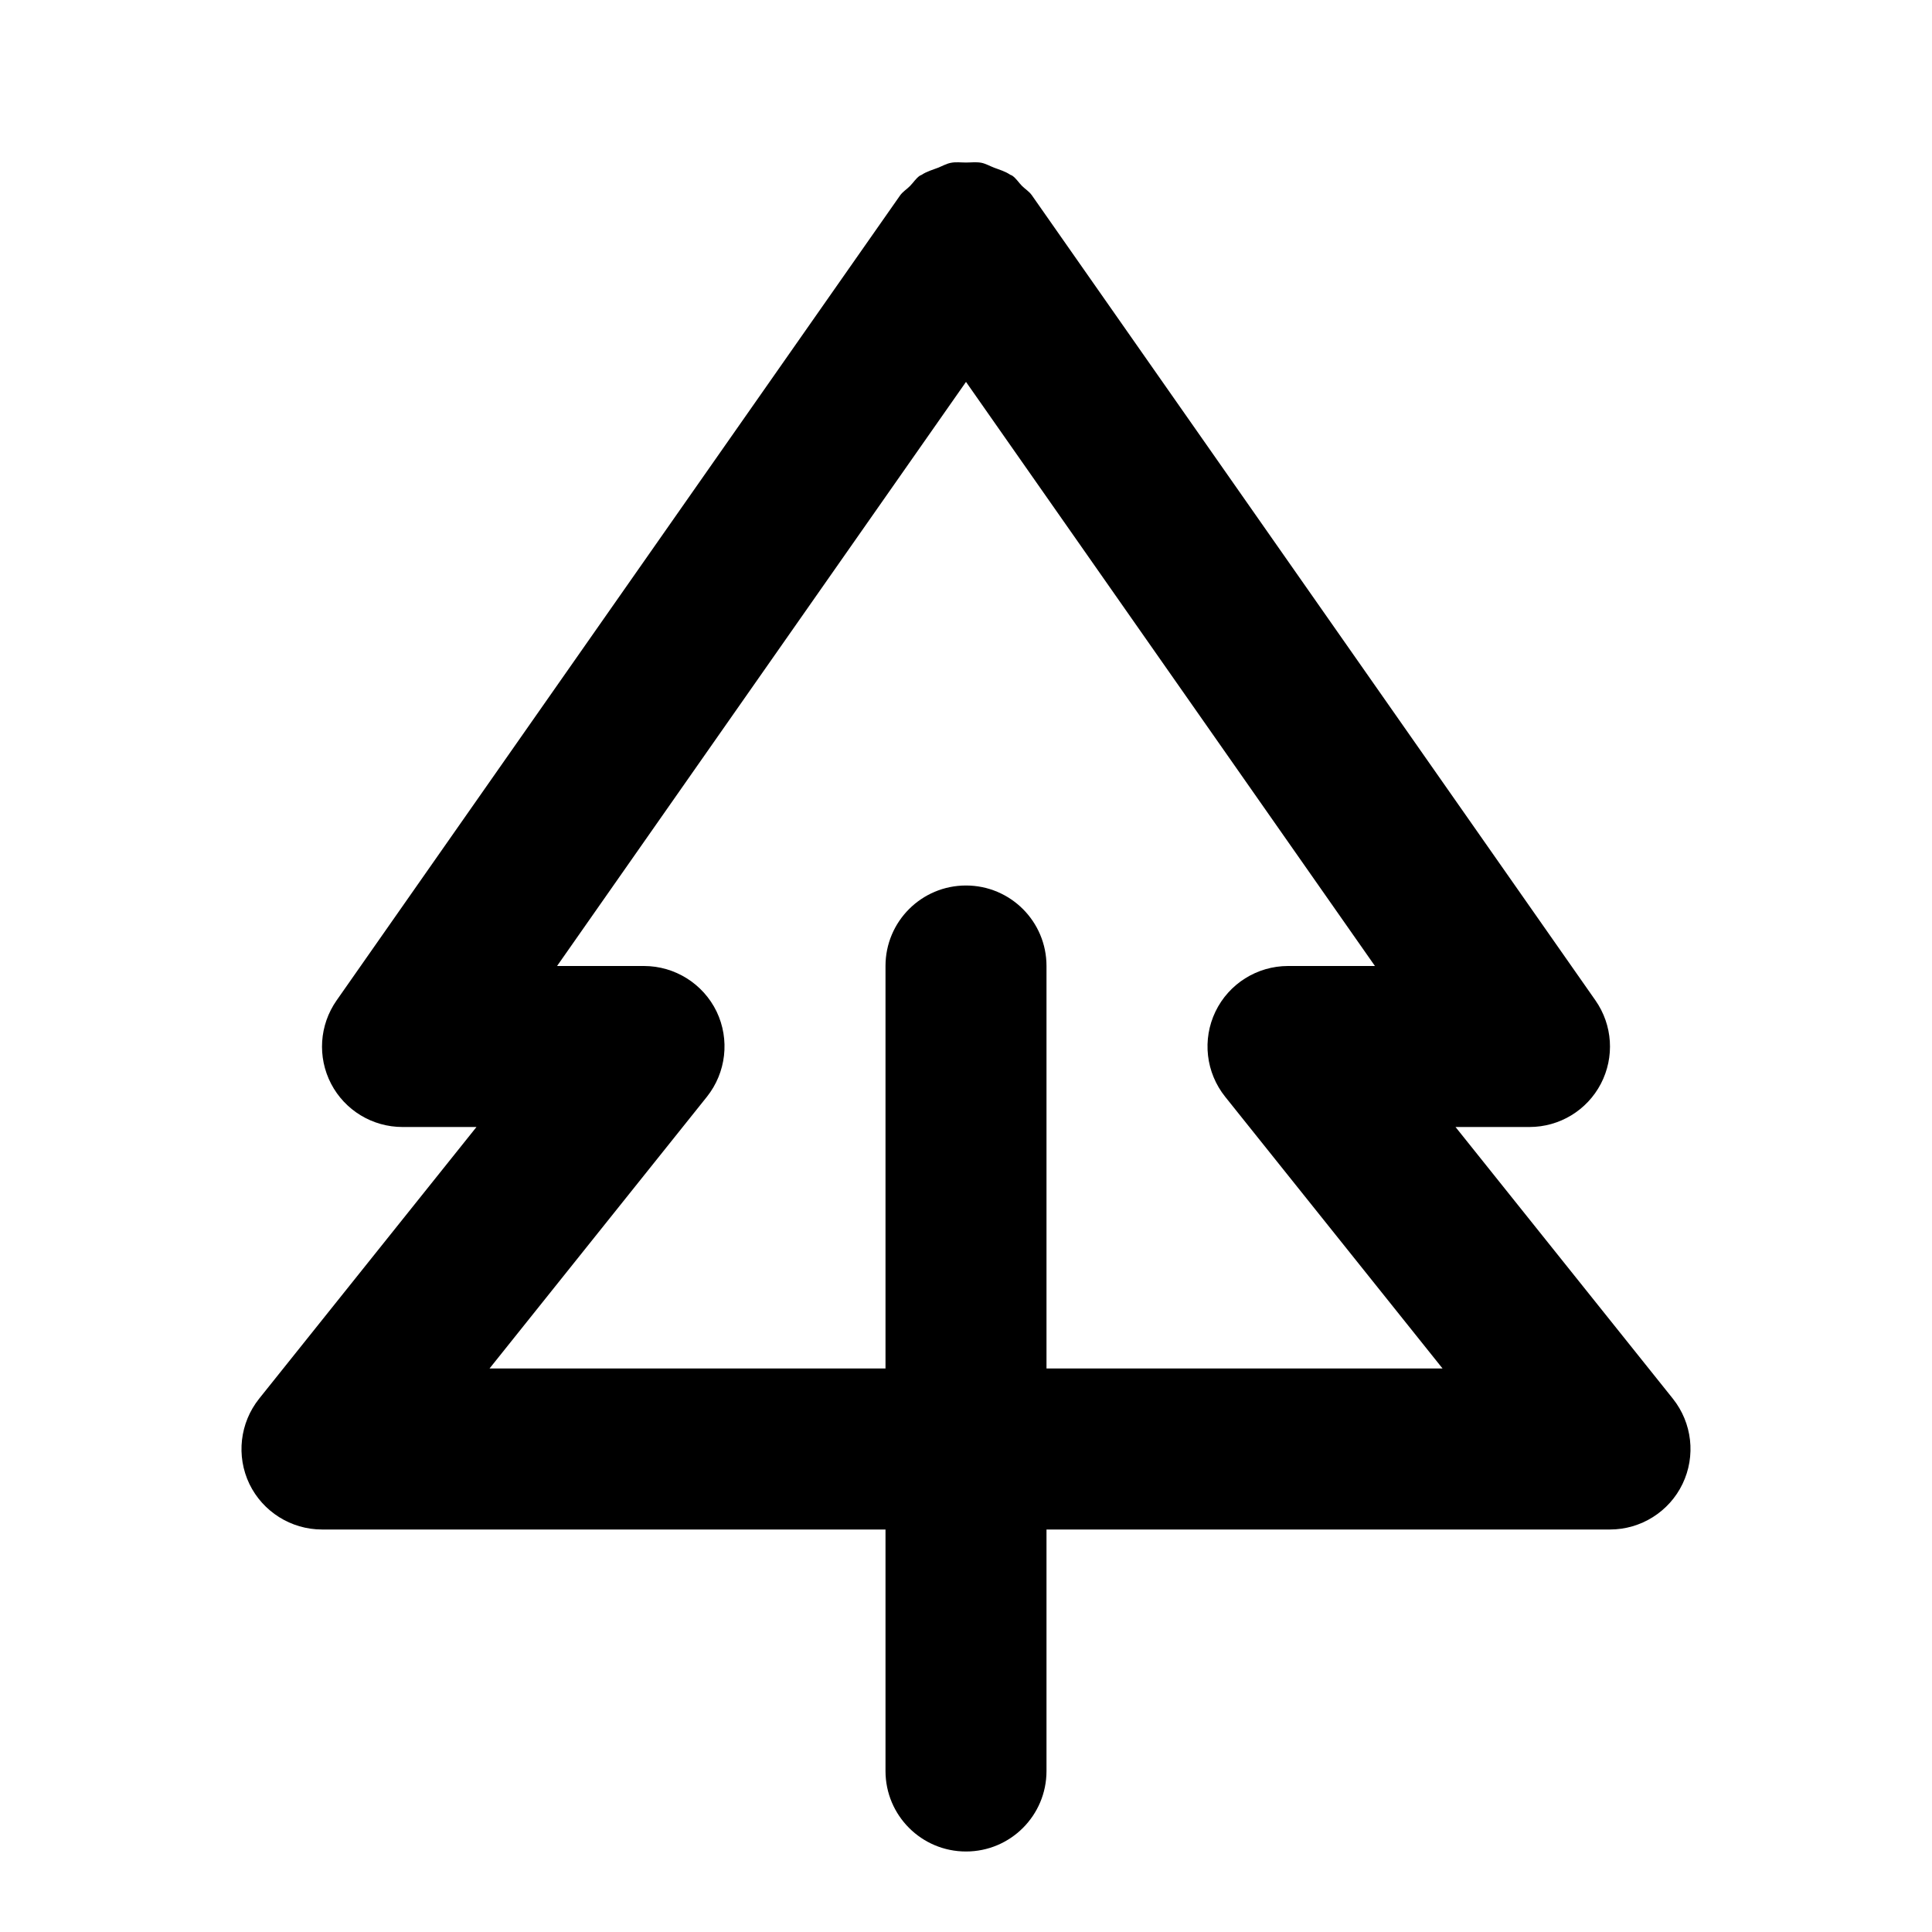
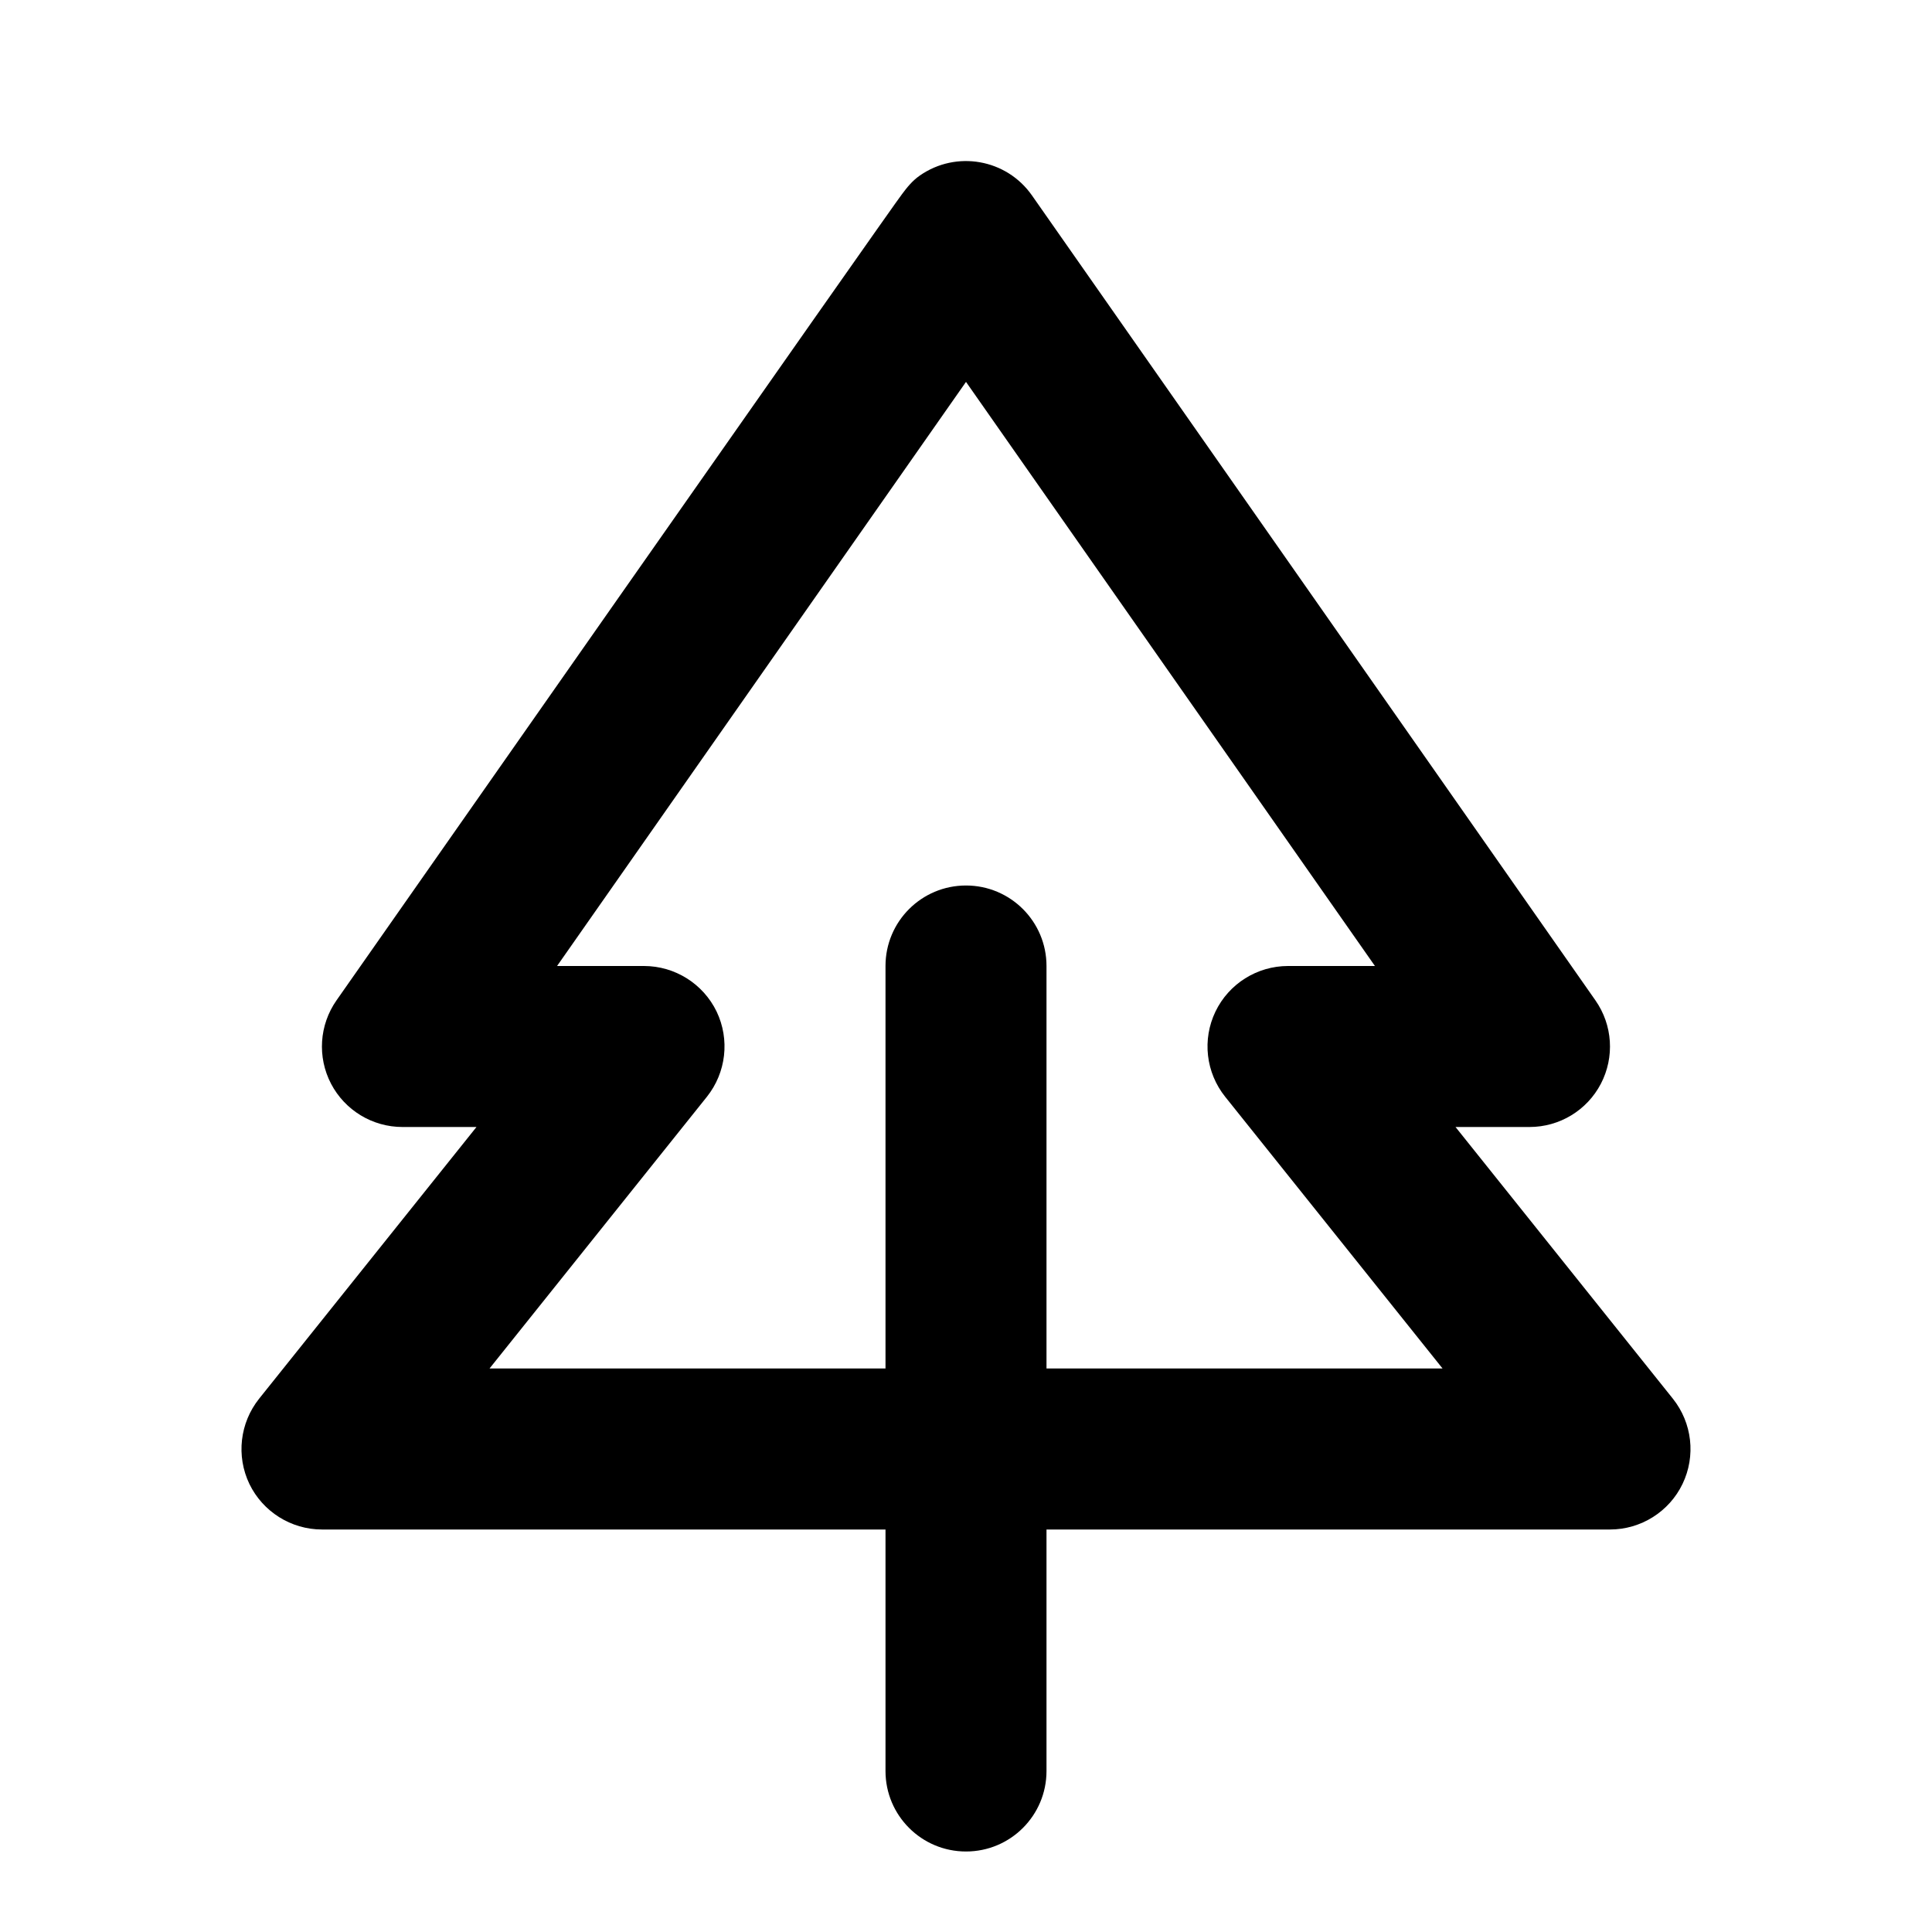
- <svg xmlns="http://www.w3.org/2000/svg" version="1.1" id="Layer_1" x="0px" y="0px" width="24px" height="24px" viewBox="0 0 24 24" style="enable-background:new 0 0 24 24;" xml:space="preserve">
-   <path d="M20.781,17.375L18.081,14H19c0.373,0,0.715-0.207,0.887-0.538c0.172-0.331,0.146-0.729-0.068-1.035l-7-10  c-0.034-0.049-0.083-0.077-0.124-0.118c-0.042-0.042-0.071-0.093-0.122-0.128c-0.007-0.005-0.016-0.005-0.023-0.01  c-0.062-0.042-0.132-0.062-0.201-0.088c-0.054-0.021-0.104-0.05-0.158-0.061C12.127,2.01,12.064,2.019,12,2.019  c-0.064,0-0.127-0.009-0.19,0.004c-0.055,0.011-0.105,0.04-0.158,0.061c-0.069,0.026-0.139,0.046-0.202,0.087  c-0.007,0.006-0.016,0.006-0.023,0.011c-0.051,0.035-0.081,0.087-0.123,0.129c-0.04,0.041-0.089,0.069-0.123,0.117l-7,10  c-0.214,0.306-0.24,0.704-0.068,1.035C4.285,13.793,4.627,14,5,14h0.919l-2.7,3.375c-0.24,0.301-0.287,0.712-0.121,1.059  C3.265,18.779,3.616,19,4,19h7v3c0,0.553,0.448,1,1,1s1-0.447,1-1v-3h7c0.384,0,0.735-0.221,0.901-0.566  C21.068,18.087,21.021,17.676,20.781,17.375z M13,17v-5c0-0.553-0.448-1-1-1s-1,0.447-1,1v5H6.081l2.7-3.375  c0.24-0.301,0.287-0.712,0.121-1.059C8.735,12.221,8.384,12,8,12H6.92L12,4.744L17.08,12H16c-0.384,0-0.735,0.221-0.901,0.566  c-0.167,0.347-0.12,0.758,0.121,1.059l2.7,3.375H13z" />
+ <svg xmlns="http://www.w3.org/2000/svg" version="1.2" baseProfile="tiny" x="0px" y="0px" width="24px" height="24px" viewBox="0 0 24 24" xml:space="preserve">
+   <g id="Layer_1">
+     <path d="M20.781,17.375L18.081,14H19c0.373,0,0.715-0.207,0.887-0.538c0.172-0.331,0.146-0.729-0.068-1.035l-7-10   c-0.317-0.452-0.94-0.562-1.393-0.246c-0.091,0.063-0.158,0.146-0.221,0.231c-0.025,0.015-7.025,10.015-7.025,10.015   c-0.214,0.306-0.24,0.704-0.068,1.035C4.285,13.793,4.627,14,5,14h0.919l-2.7,3.375c-0.24,0.301-0.287,0.712-0.121,1.059   C3.265,18.779,3.616,19,4,19h7v3c0,0.553,0.448,1,1,1s1-0.447,1-1v-3h7c0.384,0,0.735-0.221,0.901-0.566   C21.068,18.087,21.021,17.676,20.781,17.375z M13,17v-5c0-0.553-0.448-1-1-1s-1,0.447-1,1v5H6.081l2.7-3.375   c0.24-0.301,0.287-0.712,0.121-1.059C8.735,12.221,8.384,12,8,12H6.92L12,4.744L17.08,12H16c-0.384,0-0.735,0.221-0.901,0.566   c-0.167,0.347-0.12,0.758,0.121,1.059l2.7,3.375H13z" />
+   </g>
+   <g id="nyt_x5F_exporter_x5F_info" display="none">
+ </g>
</svg>
